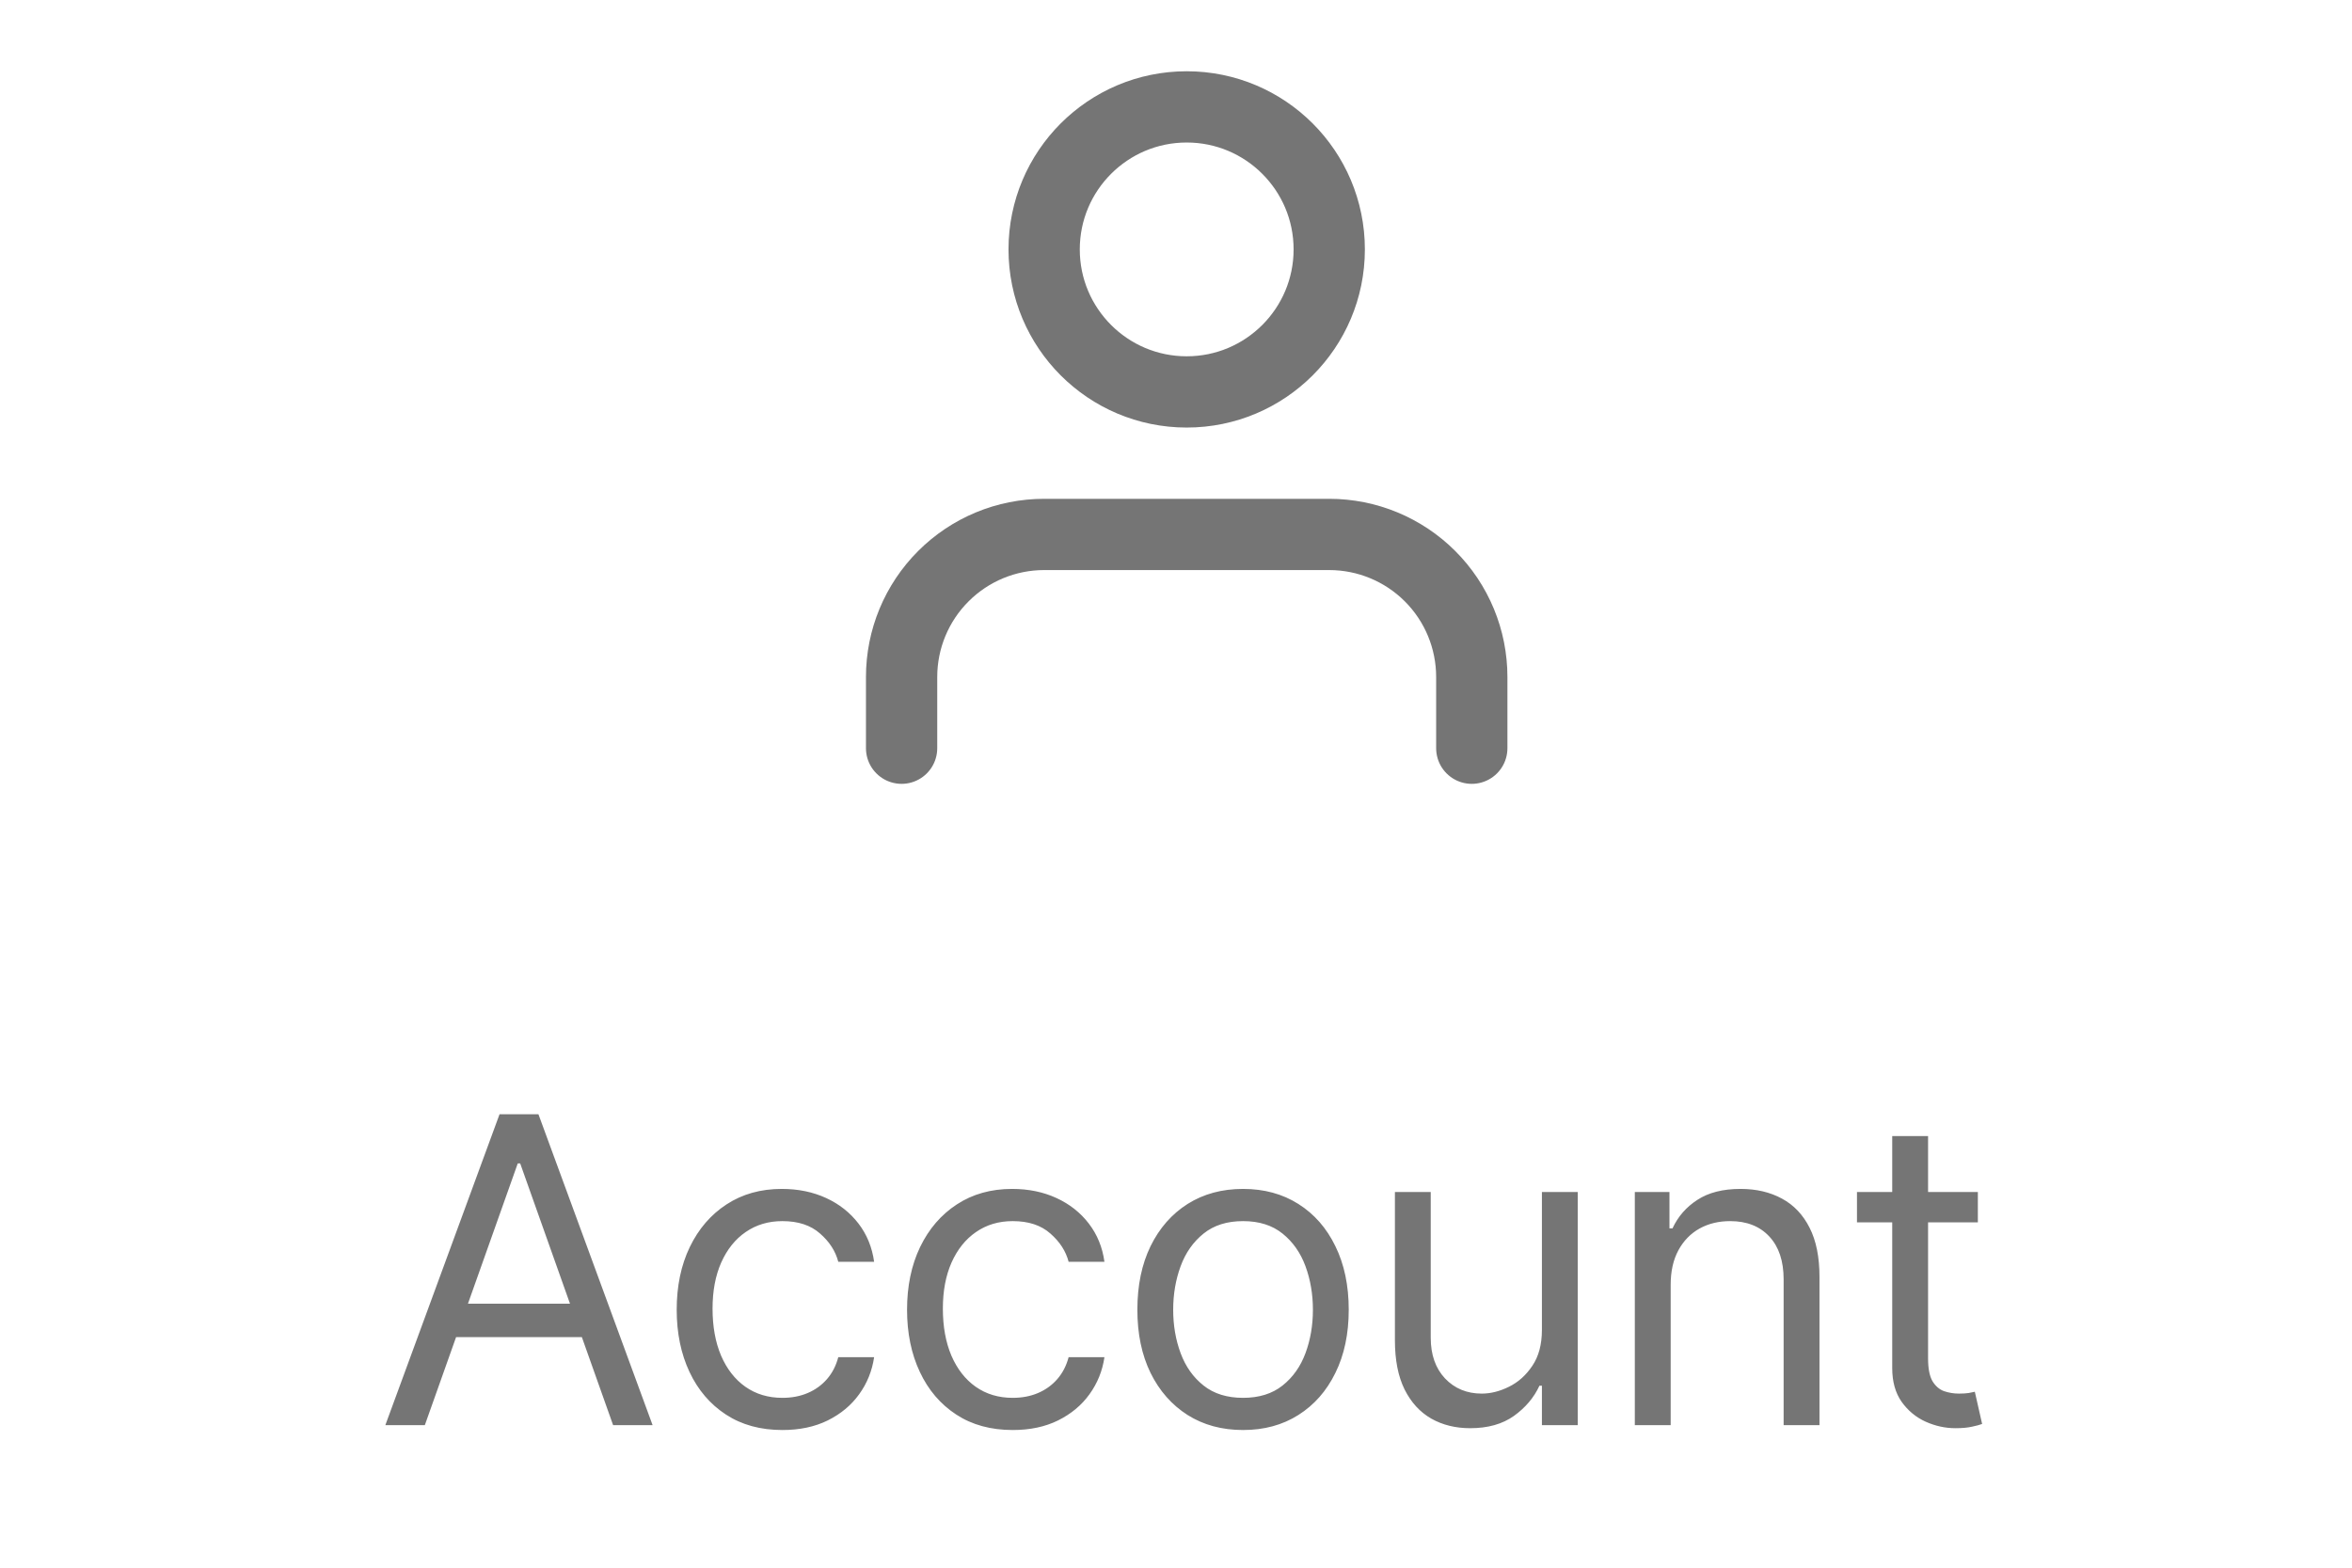
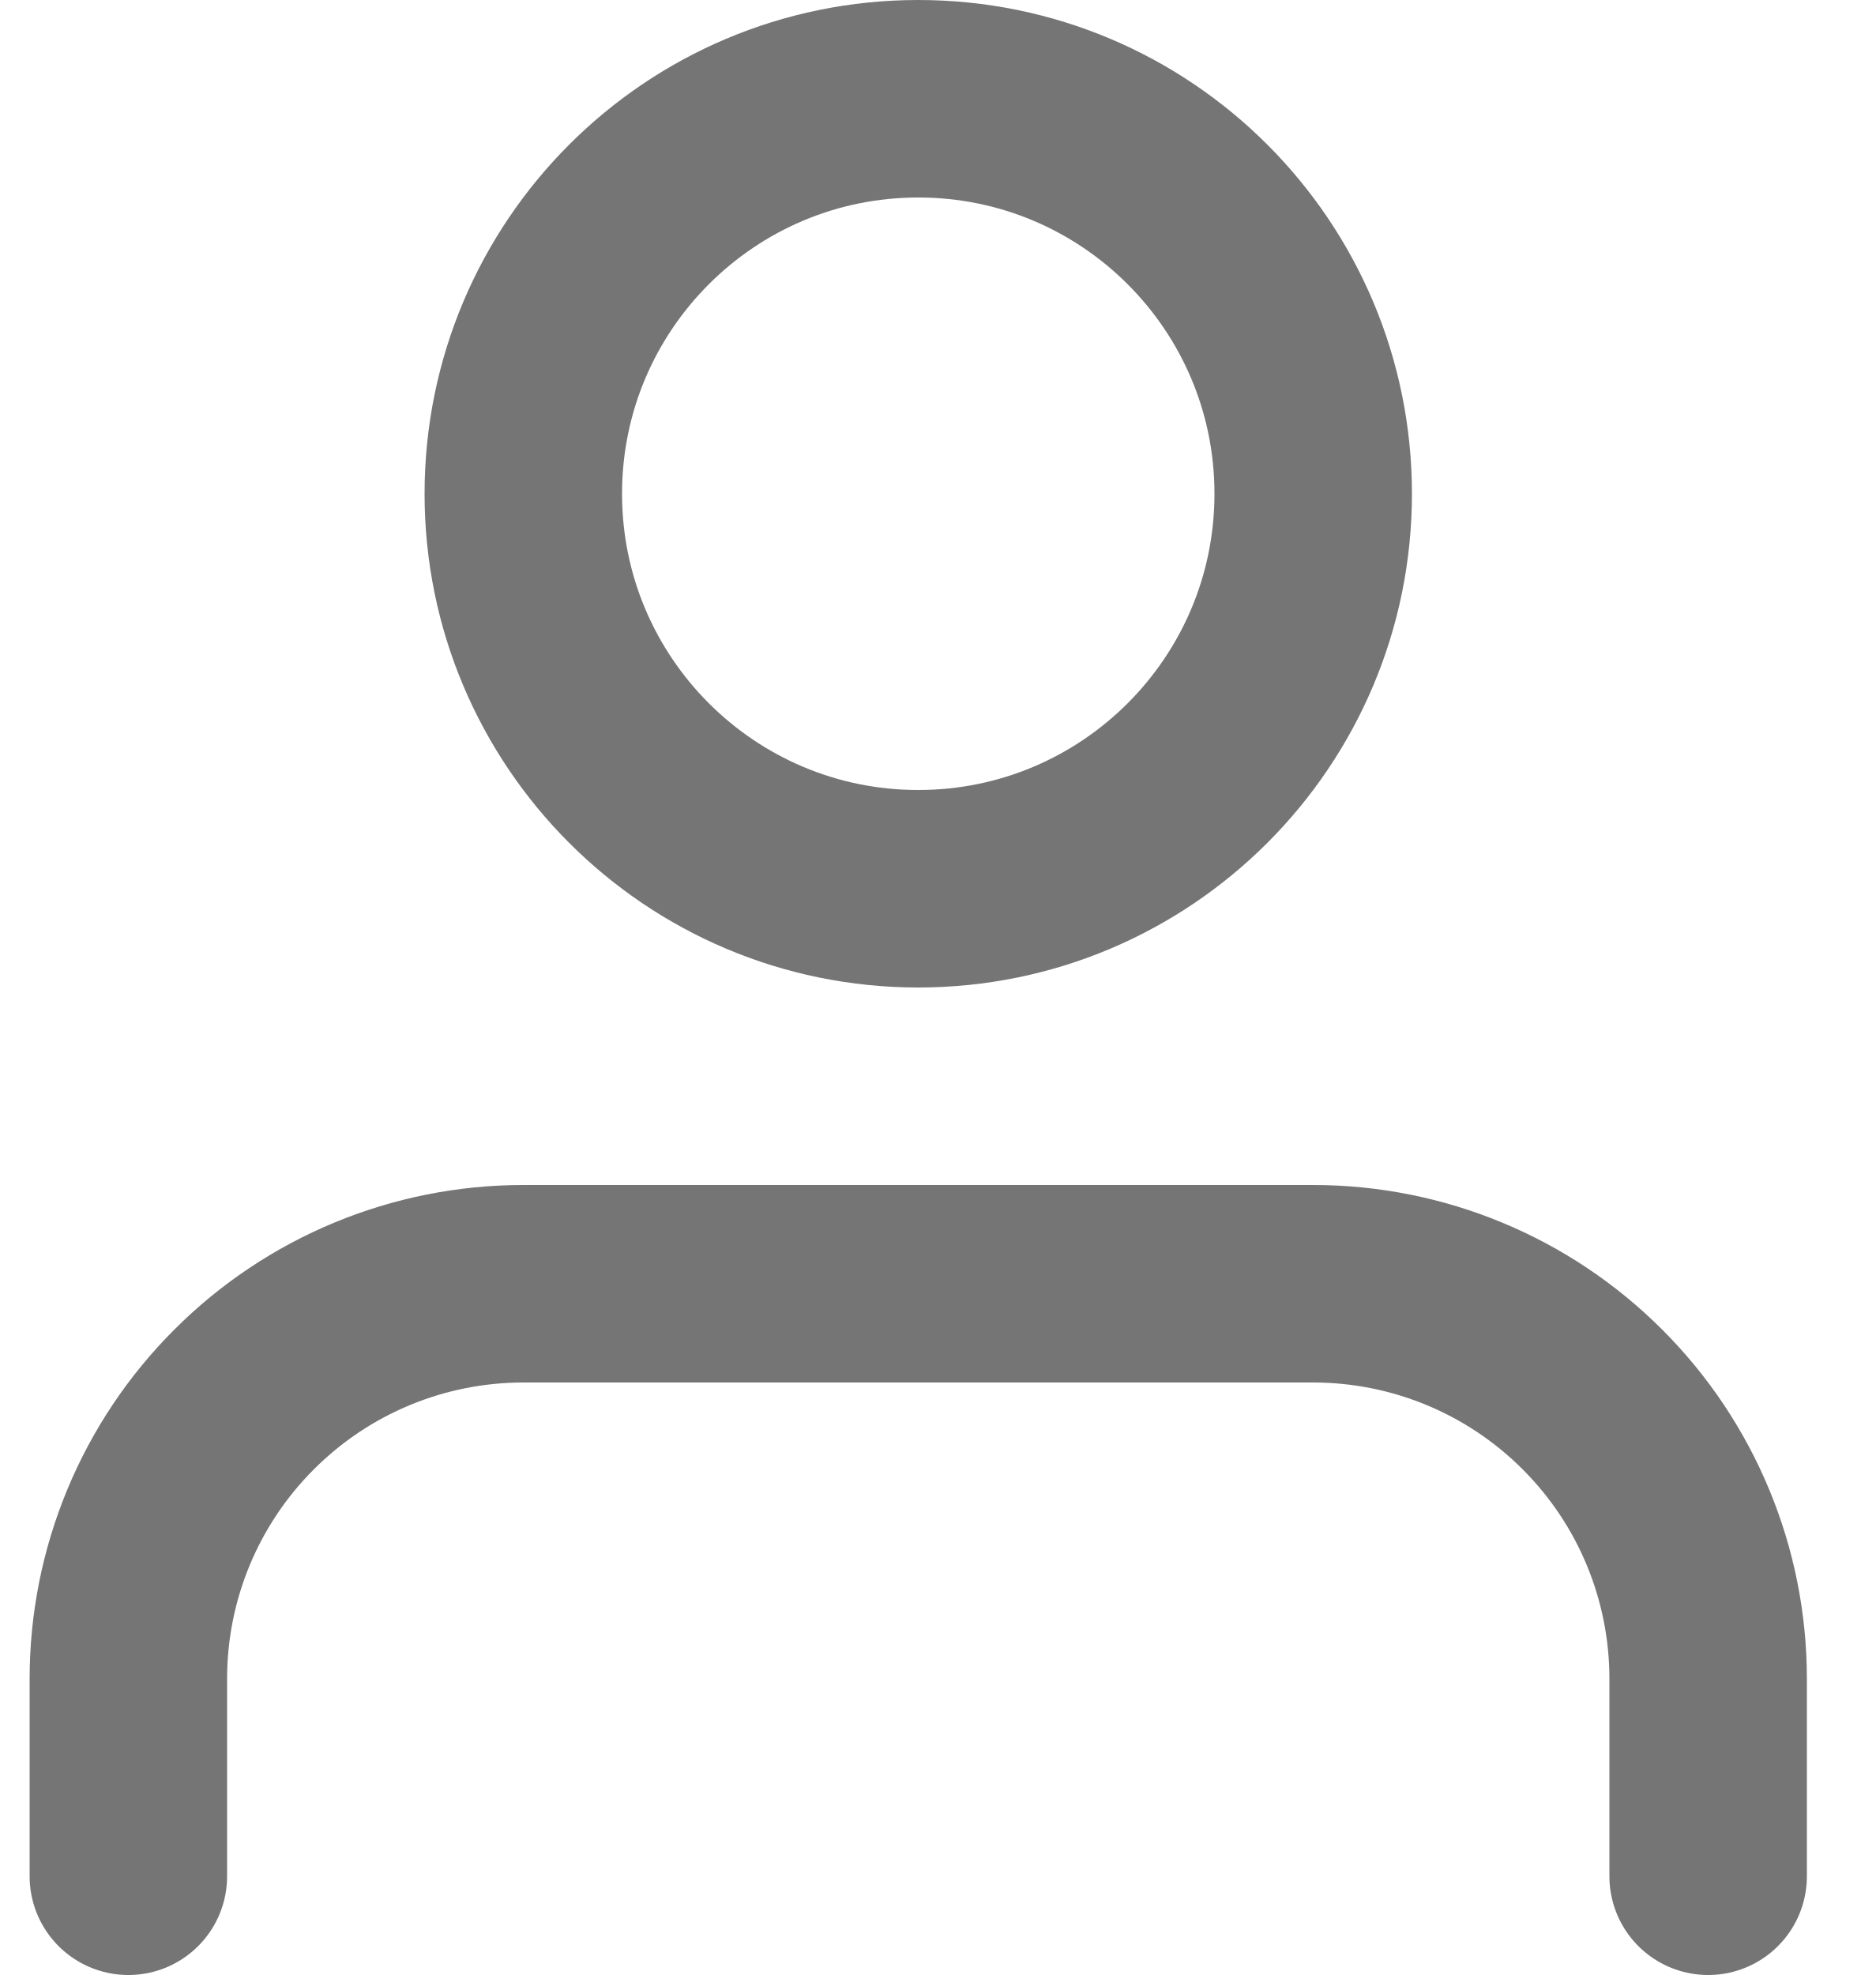
- <svg xmlns="http://www.w3.org/2000/svg" width="66" height="44" viewBox="0 0 66 44" fill="none">
-   <path d="M41.3 21V19C41.3 17.939 40.879 16.922 40.129 16.172C39.378 15.421 38.361 15 37.3 15H29.3C28.239 15 27.222 15.421 26.472 16.172C25.721 16.922 25.3 17.939 25.3 19V21M37.3 7C37.3 9.209 35.509 11 33.3 11C31.091 11 29.3 9.209 29.3 7C29.3 4.791 31.091 3 33.3 3C35.509 3 37.3 4.791 37.3 7Z" stroke="#757575" stroke-width="2" stroke-linecap="round" stroke-linejoin="round" />
-   <path d="M11.921 40H10.813L14.018 31.273H15.109L18.313 40H17.205L14.597 32.653H14.529L11.921 40ZM12.33 36.591H16.796V37.528H12.33V36.591ZM21.955 40.136C21.342 40.136 20.813 39.992 20.37 39.702C19.927 39.412 19.586 39.013 19.347 38.504C19.109 37.996 18.989 37.415 18.989 36.761C18.989 36.097 19.111 35.51 19.356 35.001C19.603 34.49 19.947 34.091 20.387 33.804C20.83 33.514 21.347 33.369 21.938 33.369C22.398 33.369 22.813 33.455 23.183 33.625C23.552 33.795 23.854 34.034 24.09 34.341C24.326 34.648 24.472 35.006 24.529 35.415H23.523C23.447 35.117 23.276 34.852 23.012 34.622C22.751 34.389 22.398 34.273 21.955 34.273C21.563 34.273 21.22 34.375 20.924 34.58C20.631 34.781 20.403 35.067 20.238 35.436C20.076 35.803 19.995 36.233 19.995 36.727C19.995 37.233 20.075 37.673 20.234 38.048C20.396 38.423 20.623 38.715 20.916 38.922C21.211 39.129 21.558 39.233 21.955 39.233C22.217 39.233 22.454 39.188 22.667 39.097C22.88 39.006 23.06 38.875 23.208 38.705C23.356 38.534 23.461 38.33 23.523 38.091H24.529C24.472 38.477 24.332 38.825 24.107 39.135C23.886 39.442 23.592 39.686 23.225 39.868C22.861 40.047 22.438 40.136 21.955 40.136ZM28.418 40.136C27.805 40.136 27.276 39.992 26.833 39.702C26.39 39.412 26.049 39.013 25.811 38.504C25.572 37.996 25.453 37.415 25.453 36.761C25.453 36.097 25.575 35.51 25.819 35.001C26.066 34.49 26.41 34.091 26.85 33.804C27.293 33.514 27.811 33.369 28.401 33.369C28.862 33.369 29.276 33.455 29.646 33.625C30.015 33.795 30.318 34.034 30.553 34.341C30.789 34.648 30.936 35.006 30.992 35.415H29.987C29.91 35.117 29.739 34.852 29.475 34.622C29.214 34.389 28.862 34.273 28.418 34.273C28.026 34.273 27.683 34.375 27.387 34.58C27.095 34.781 26.866 35.067 26.701 35.436C26.539 35.803 26.458 36.233 26.458 36.727C26.458 37.233 26.538 37.673 26.697 38.048C26.859 38.423 27.086 38.715 27.379 38.922C27.674 39.129 28.021 39.233 28.418 39.233C28.68 39.233 28.917 39.188 29.13 39.097C29.343 39.006 29.523 38.875 29.671 38.705C29.819 38.534 29.924 38.33 29.987 38.091H30.992C30.936 38.477 30.795 38.825 30.57 39.135C30.349 39.442 30.055 39.686 29.688 39.868C29.325 40.047 28.901 40.136 28.418 40.136ZM34.882 40.136C34.291 40.136 33.772 39.996 33.326 39.715C32.883 39.433 32.536 39.04 32.286 38.534C32.039 38.028 31.916 37.438 31.916 36.761C31.916 36.08 32.039 35.484 32.286 34.976C32.536 34.467 32.883 34.072 33.326 33.791C33.772 33.51 34.291 33.369 34.882 33.369C35.472 33.369 35.989 33.51 36.433 33.791C36.879 34.072 37.225 34.467 37.472 34.976C37.722 35.484 37.847 36.08 37.847 36.761C37.847 37.438 37.722 38.028 37.472 38.534C37.225 39.04 36.879 39.433 36.433 39.715C35.989 39.996 35.472 40.136 34.882 40.136ZM34.882 39.233C35.33 39.233 35.7 39.118 35.989 38.888C36.279 38.658 36.494 38.355 36.633 37.98C36.772 37.605 36.842 37.199 36.842 36.761C36.842 36.324 36.772 35.916 36.633 35.538C36.494 35.16 36.279 34.855 35.989 34.622C35.7 34.389 35.33 34.273 34.882 34.273C34.433 34.273 34.063 34.389 33.774 34.622C33.484 34.855 33.269 35.16 33.13 35.538C32.991 35.916 32.921 36.324 32.921 36.761C32.921 37.199 32.991 37.605 33.13 37.98C33.269 38.355 33.484 38.658 33.774 38.888C34.063 39.118 34.433 39.233 34.882 39.233ZM43.268 37.324V33.455H44.273V40H43.268V38.892H43.199C43.046 39.224 42.807 39.507 42.483 39.74C42.16 39.97 41.751 40.085 41.256 40.085C40.847 40.085 40.483 39.996 40.165 39.817C39.847 39.635 39.597 39.362 39.415 38.999C39.233 38.632 39.143 38.17 39.143 37.614V33.455H40.148V37.545C40.148 38.023 40.282 38.403 40.549 38.688C40.819 38.972 41.163 39.114 41.58 39.114C41.83 39.114 42.084 39.05 42.343 38.922C42.604 38.794 42.823 38.598 42.999 38.334C43.178 38.07 43.268 37.733 43.268 37.324ZM46.881 36.062V40H45.875V33.455H46.847V34.477H46.932C47.086 34.145 47.318 33.878 47.631 33.676C47.943 33.472 48.347 33.369 48.841 33.369C49.284 33.369 49.672 33.46 50.005 33.642C50.337 33.821 50.595 34.094 50.78 34.46C50.965 34.824 51.057 35.284 51.057 35.841V40H50.051V35.909C50.051 35.395 49.918 34.994 49.651 34.707C49.384 34.418 49.017 34.273 48.551 34.273C48.23 34.273 47.943 34.342 47.691 34.481C47.441 34.621 47.243 34.824 47.098 35.091C46.953 35.358 46.881 35.682 46.881 36.062ZM55.501 33.455V34.307H52.109V33.455H55.501ZM53.098 31.886H54.104V38.125C54.104 38.409 54.145 38.622 54.227 38.764C54.312 38.903 54.42 38.997 54.551 39.045C54.685 39.091 54.825 39.114 54.973 39.114C55.084 39.114 55.175 39.108 55.246 39.097C55.317 39.082 55.373 39.071 55.416 39.062L55.621 39.966C55.553 39.992 55.457 40.017 55.335 40.043C55.213 40.071 55.058 40.085 54.871 40.085C54.587 40.085 54.308 40.024 54.035 39.902C53.766 39.78 53.541 39.594 53.362 39.344C53.186 39.094 53.098 38.778 53.098 38.398V31.886Z" fill="#757575" />
+ <svg xmlns="http://www.w3.org/2000/svg" width="19" height="20" viewBox="0 0 19 20" fill="none">
+   <path d="M17.3 19V17C17.3 15.939 16.879 14.922 16.128 14.172C15.378 13.421 14.361 13 13.3 13H5.3C4.239 13 3.222 13.421 2.472 14.172C1.721 14.922 1.3 15.939 1.3 17V19M13.3 5C13.3 7.209 11.509 9 9.3 9C7.091 9 5.3 7.209 5.3 5C5.3 2.791 7.091 1 9.3 1C11.509 1 13.3 2.791 13.3 5Z" stroke="#757575" stroke-width="2" stroke-linecap="round" stroke-linejoin="round" />
</svg>
